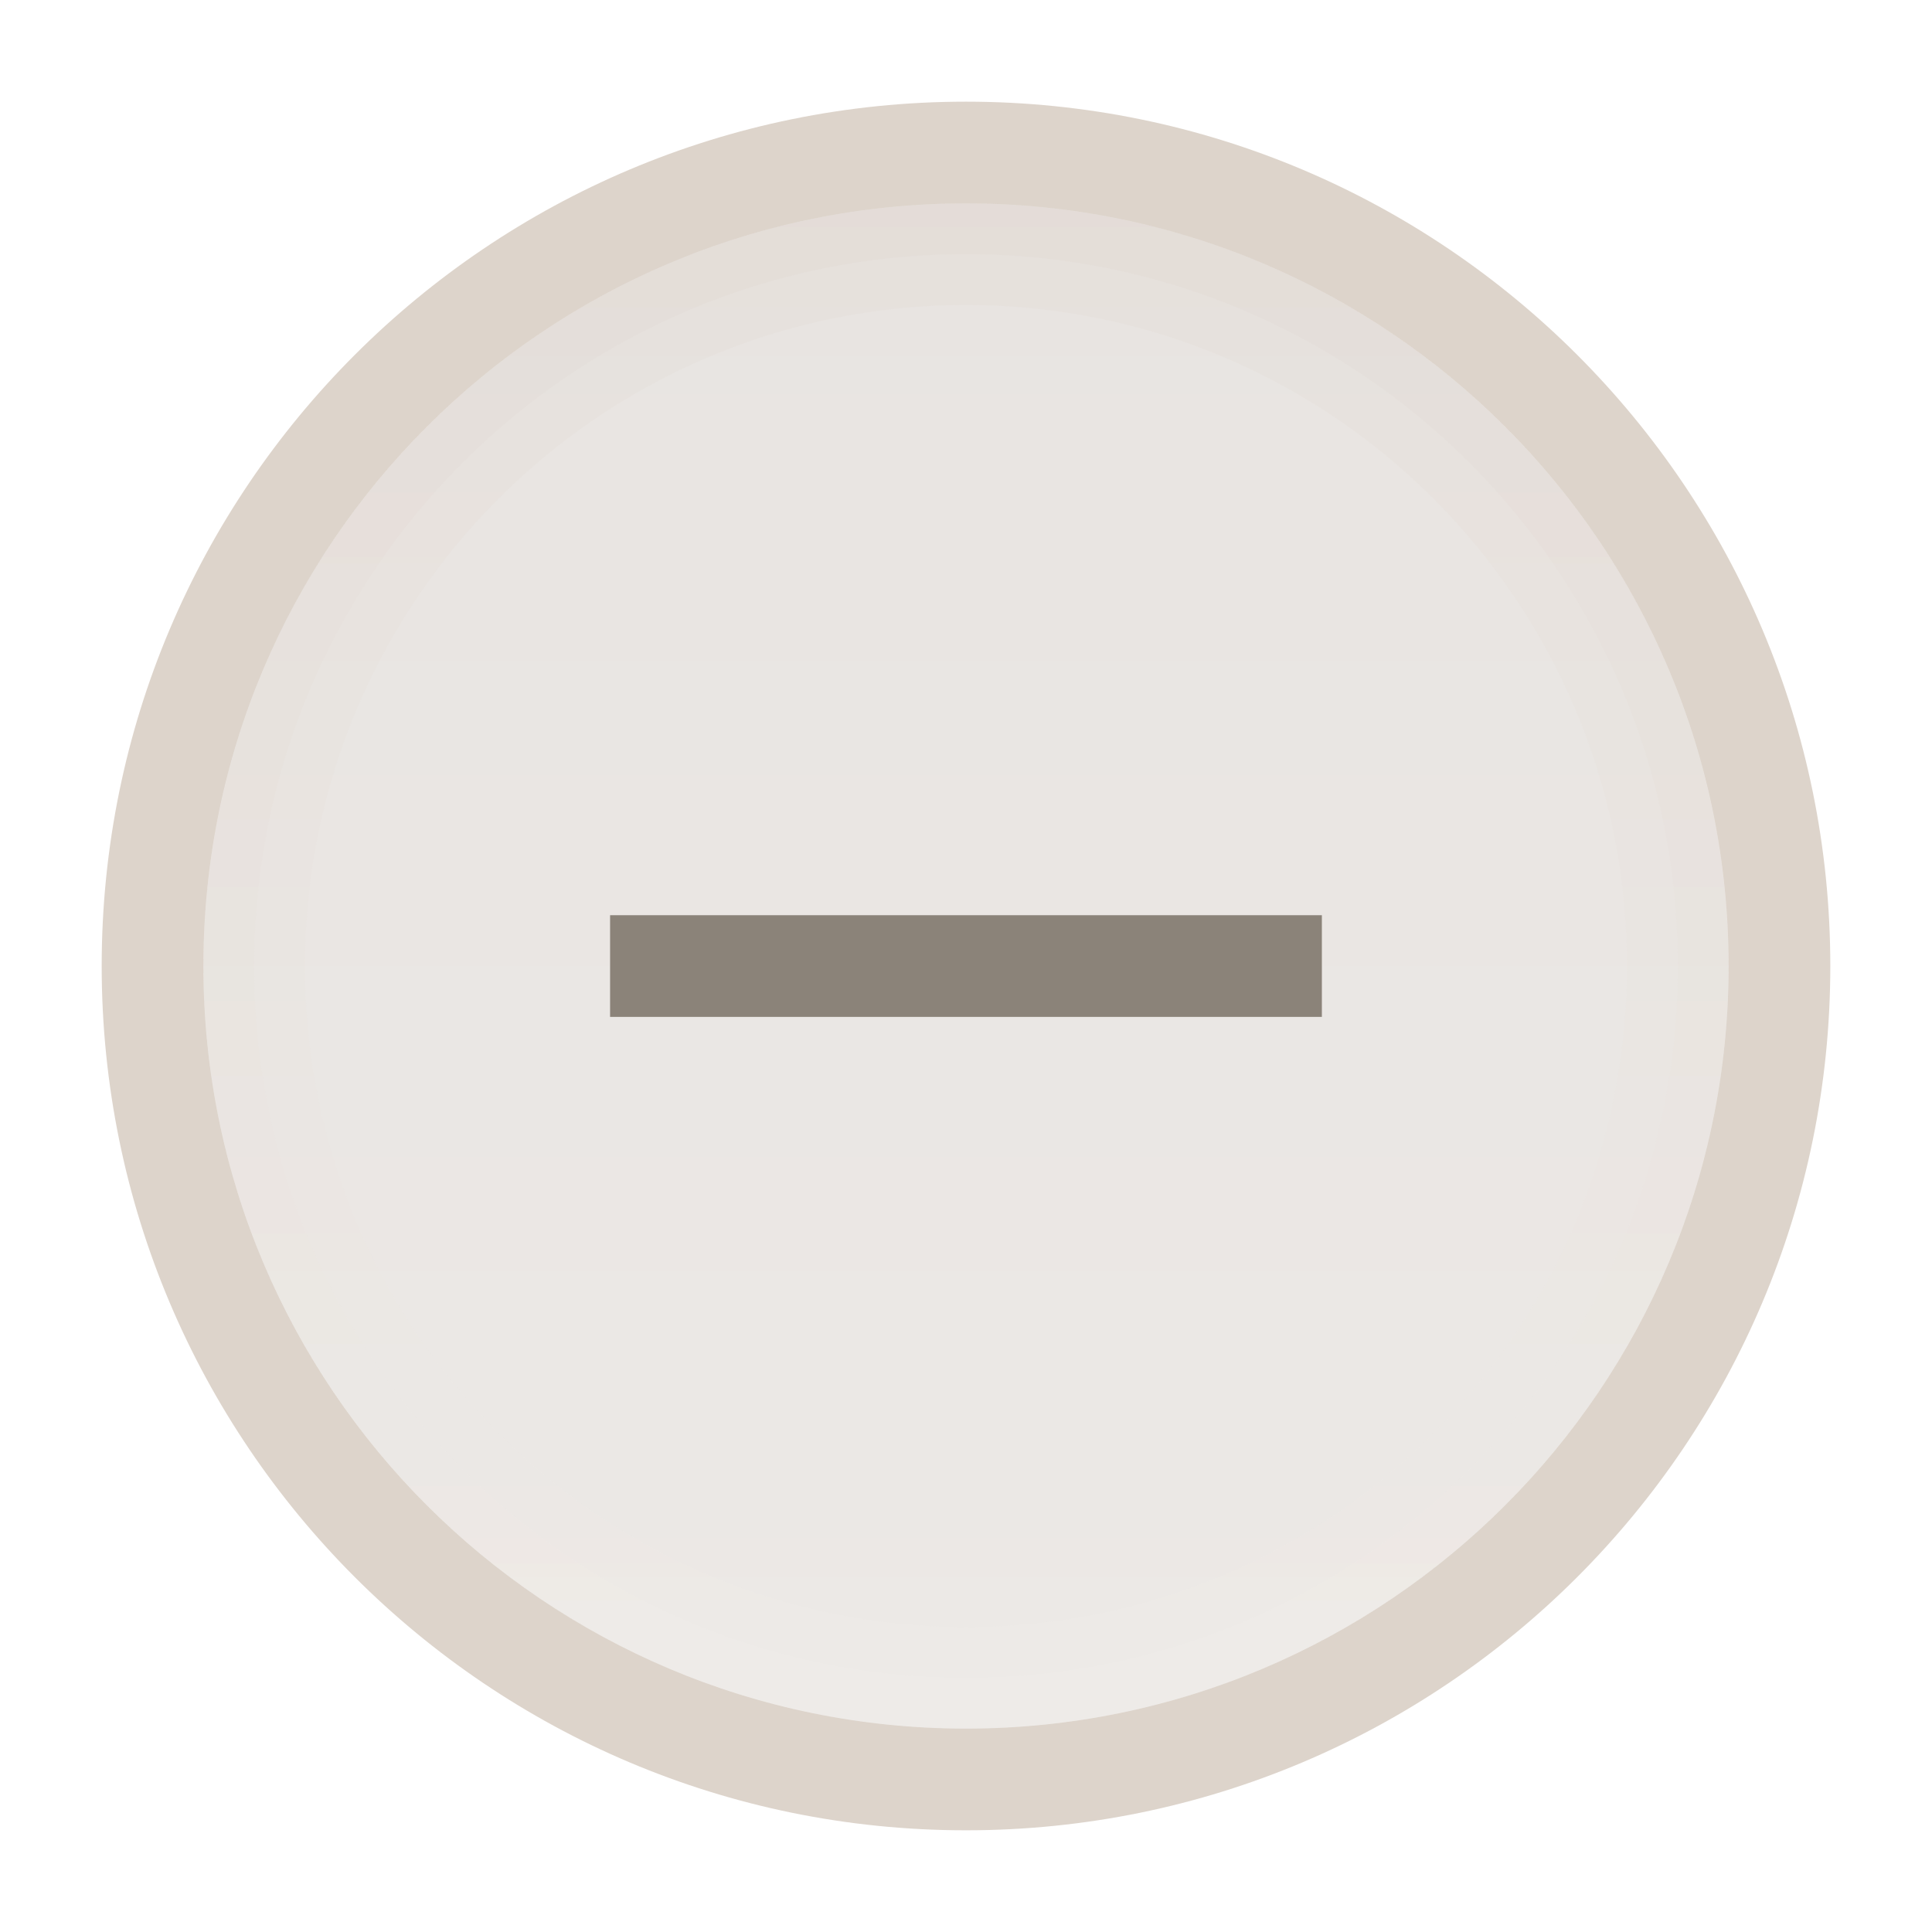
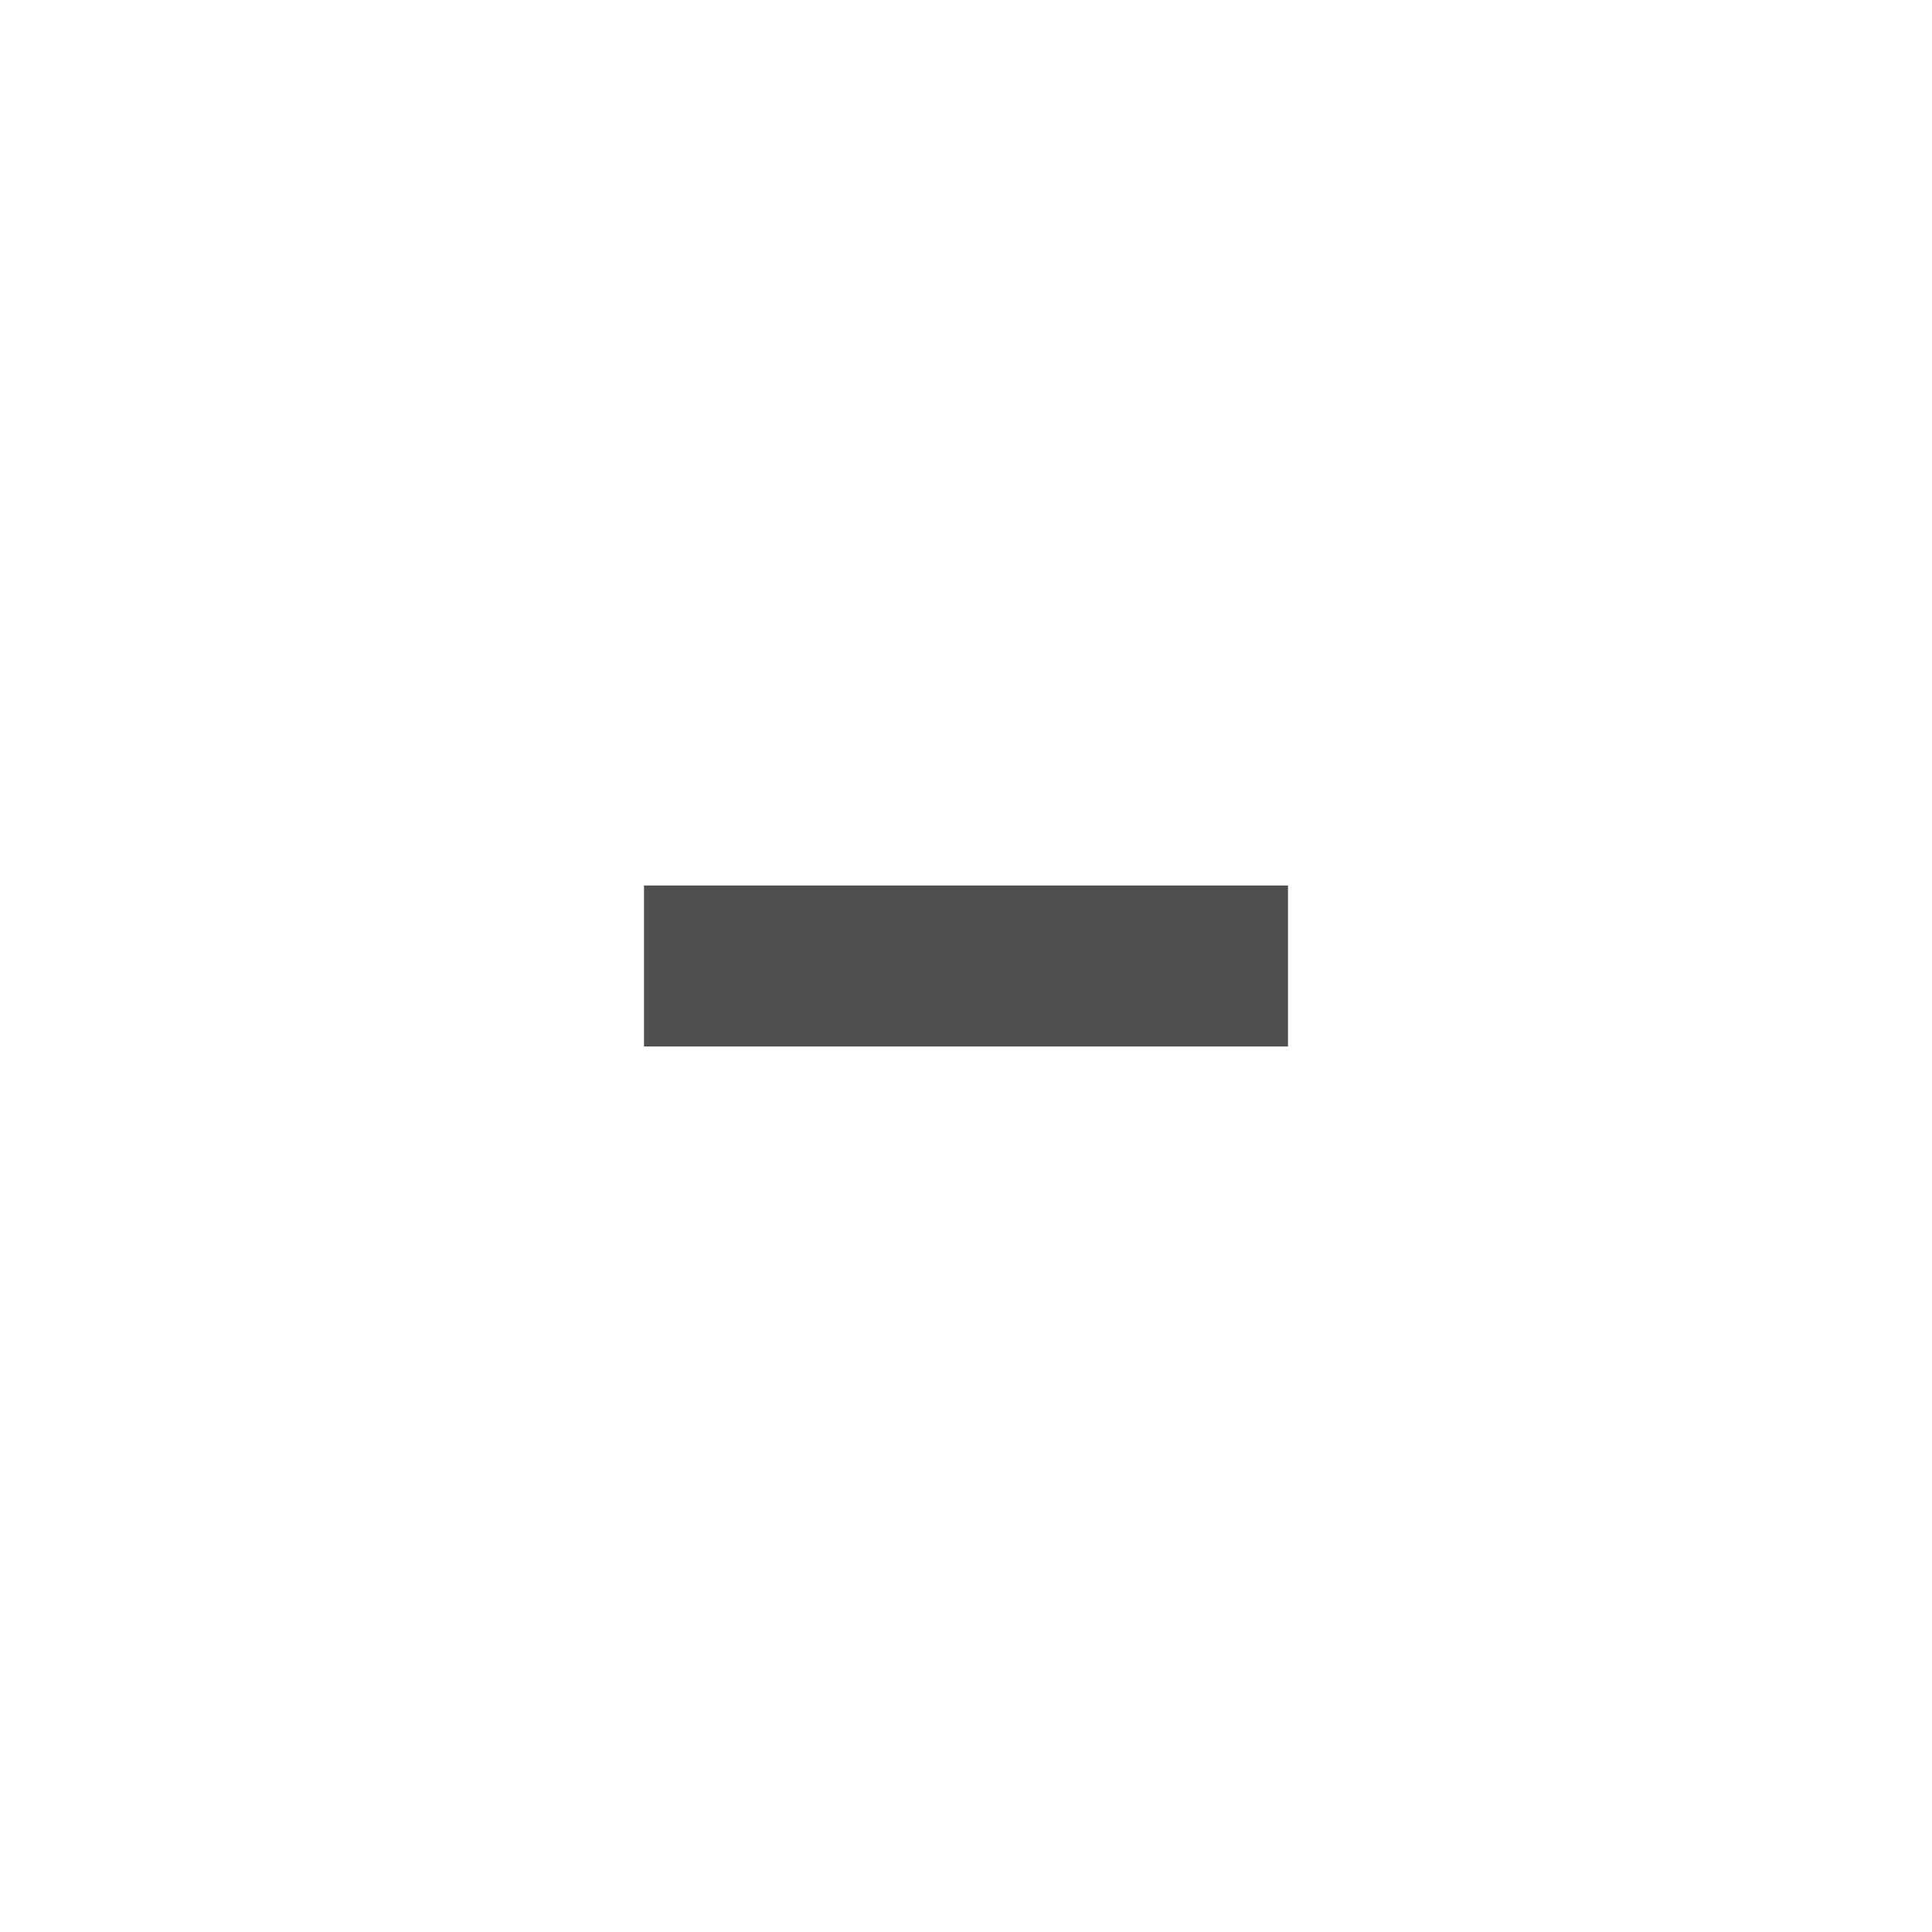
- <svg xmlns="http://www.w3.org/2000/svg" xmlns:xlink="http://www.w3.org/1999/xlink" width="19" height="19" id="svg7526" version="1.1" viewBox="0 0 19 19">
-   <defs id="defs7528">
-     <linearGradient xlink:href="#linearGradient4522" id="linearGradient4955" gradientUnits="userSpaceOnUse" gradientTransform="translate(-1072.362,-1053.362)" x1="2" y1="1062.862" x2="17" y2="1062.862" />
-     <linearGradient id="linearGradient4522">
-       <stop style="stop-color:#ece9e6;stop-opacity:1" offset="0" id="stop5183" />
-       <stop style="stop-color:#e8e4e1;stop-opacity:1" offset="1" id="stop5185" />
-     </linearGradient>
-     <linearGradient xlink:href="#linearGradient4297" id="linearGradient4957" gradientUnits="userSpaceOnUse" gradientTransform="matrix(1.035712,0,0,1.035712,37.95674,-0.3392617)" x1="-1070.104" y1="9.5" x2="-1055.621" y2="9.5" />
-     <linearGradient id="linearGradient4297">
-       <stop style="stop-color:#ffffff;stop-opacity:1;" offset="0" id="stop4523" />
-       <stop style="stop-color:#bd9e82;stop-opacity:1" offset="1" id="stop4525" />
-     </linearGradient>
-     <linearGradient xlink:href="#linearGradient4297" id="linearGradient4959" gradientUnits="userSpaceOnUse" gradientTransform="translate(3.4765625e-5,0)" x1="-1070.362" y1="9" x2="-1055.362" y2="9" />
-   </defs>
-   <g id="layer1" transform="translate(-262.7502,-284.6685)">
-     <g style="display:inline" id="g4943" transform="translate(262.7502,-768.6937)">
-       <circle r="8.5" cy="1062.862" cx="9.5" id="circle4945" style="color:#000000;fill:#ddd4cb;fill-opacity:1;fill-rule:nonzero;stroke:none;stroke-width:8;marker:none;visibility:visible;display:inline;overflow:visible;enable-background:accumulate" d="m 18,1062.862 a 8.5,8.5 0 0 1 -8.5,8.5 8.5,8.5 0 0 1 -8.5,-8.5 8.5,8.5 0 0 1 8.5,-8.5 8.5,8.5 0 0 1 8.5,8.5 z" />
-       <circle transform="matrix(0,-1,1,0,0,0)" style="color:#000000;fill:url(#linearGradient4955);fill-opacity:1;fill-rule:nonzero;stroke:none;stroke-width:8;marker:none;visibility:visible;display:inline;overflow:visible;enable-background:accumulate" id="circle4947" cx="-1062.862" cy="9.5" r="7.5" d="m -1055.362,9.5 a 7.5,7.5 0 0 1 -7.5,7.5 7.5,7.5 0 0 1 -7.5,-7.5 7.5,7.5 0 0 1 7.5,-7.5 7.5,7.5 0 0 1 7.5,7.5 z" />
-       <circle transform="matrix(0,-1,1,0,0,0)" style="opacity:0.05;color:#000000;fill:none;stroke:url(#linearGradient4957);stroke-width:0.5;stroke-miterlimit:4;stroke-dasharray:none;marker:none;visibility:visible;display:inline;overflow:visible;enable-background:accumulate" id="circle4949" cx="-1062.862" cy="9.5" r="7.25" d="m -1055.612,9.5 a 7.25,7.25 0 0 1 -7.25,7.25 7.25,7.25 0 0 1 -7.25,-7.25 7.25,7.25 0 0 1 7.25,-7.25 7.25,7.25 0 0 1 7.25,7.25 z" />
-       <circle r="7" cy="9.5" cx="-1062.862" id="circle4951" style="opacity:0.05;color:#000000;fill:none;stroke:url(#linearGradient4959);stroke-width:1;stroke-miterlimit:4;stroke-dasharray:none;marker:none;visibility:visible;display:inline;overflow:visible;enable-background:accumulate" transform="matrix(0,-1,1,0,0,0)" d="m -1055.862,9.5 a 7,7 0 0 1 -7,7 7,7 0 0 1 -7,-7 7,7 0 0 1 7,-7 7,7 0 0 1 7,7 z" />
-       <rect y="1053.362" x="-7.3563765e-06" height="19" width="19" id="rect4953" style="color:#000000;fill:none;stroke:none;stroke-width:1;marker:none;visibility:visible;display:inline;overflow:visible;enable-background:accumulate" />
-     </g>
-     <rect style="color:#000000;fill:#8b8379;fill-opacity:1;stroke:none;stroke-width:1;marker:none;visibility:visible;display:inline;overflow:visible;enable-background:accumulate" id="rect4532" width="7" height="1" x="268.75" y="293.669" />
-   </g>
+ <svg xmlns="http://www.w3.org/2000/svg" version="1.1" x="0px" y="0px" width="24px" height="24px" viewBox="0 0 24 24" xml:space="preserve">
+   <rect x="8" y="11" fill="#504f4f" width="8" height="2" />
</svg>
